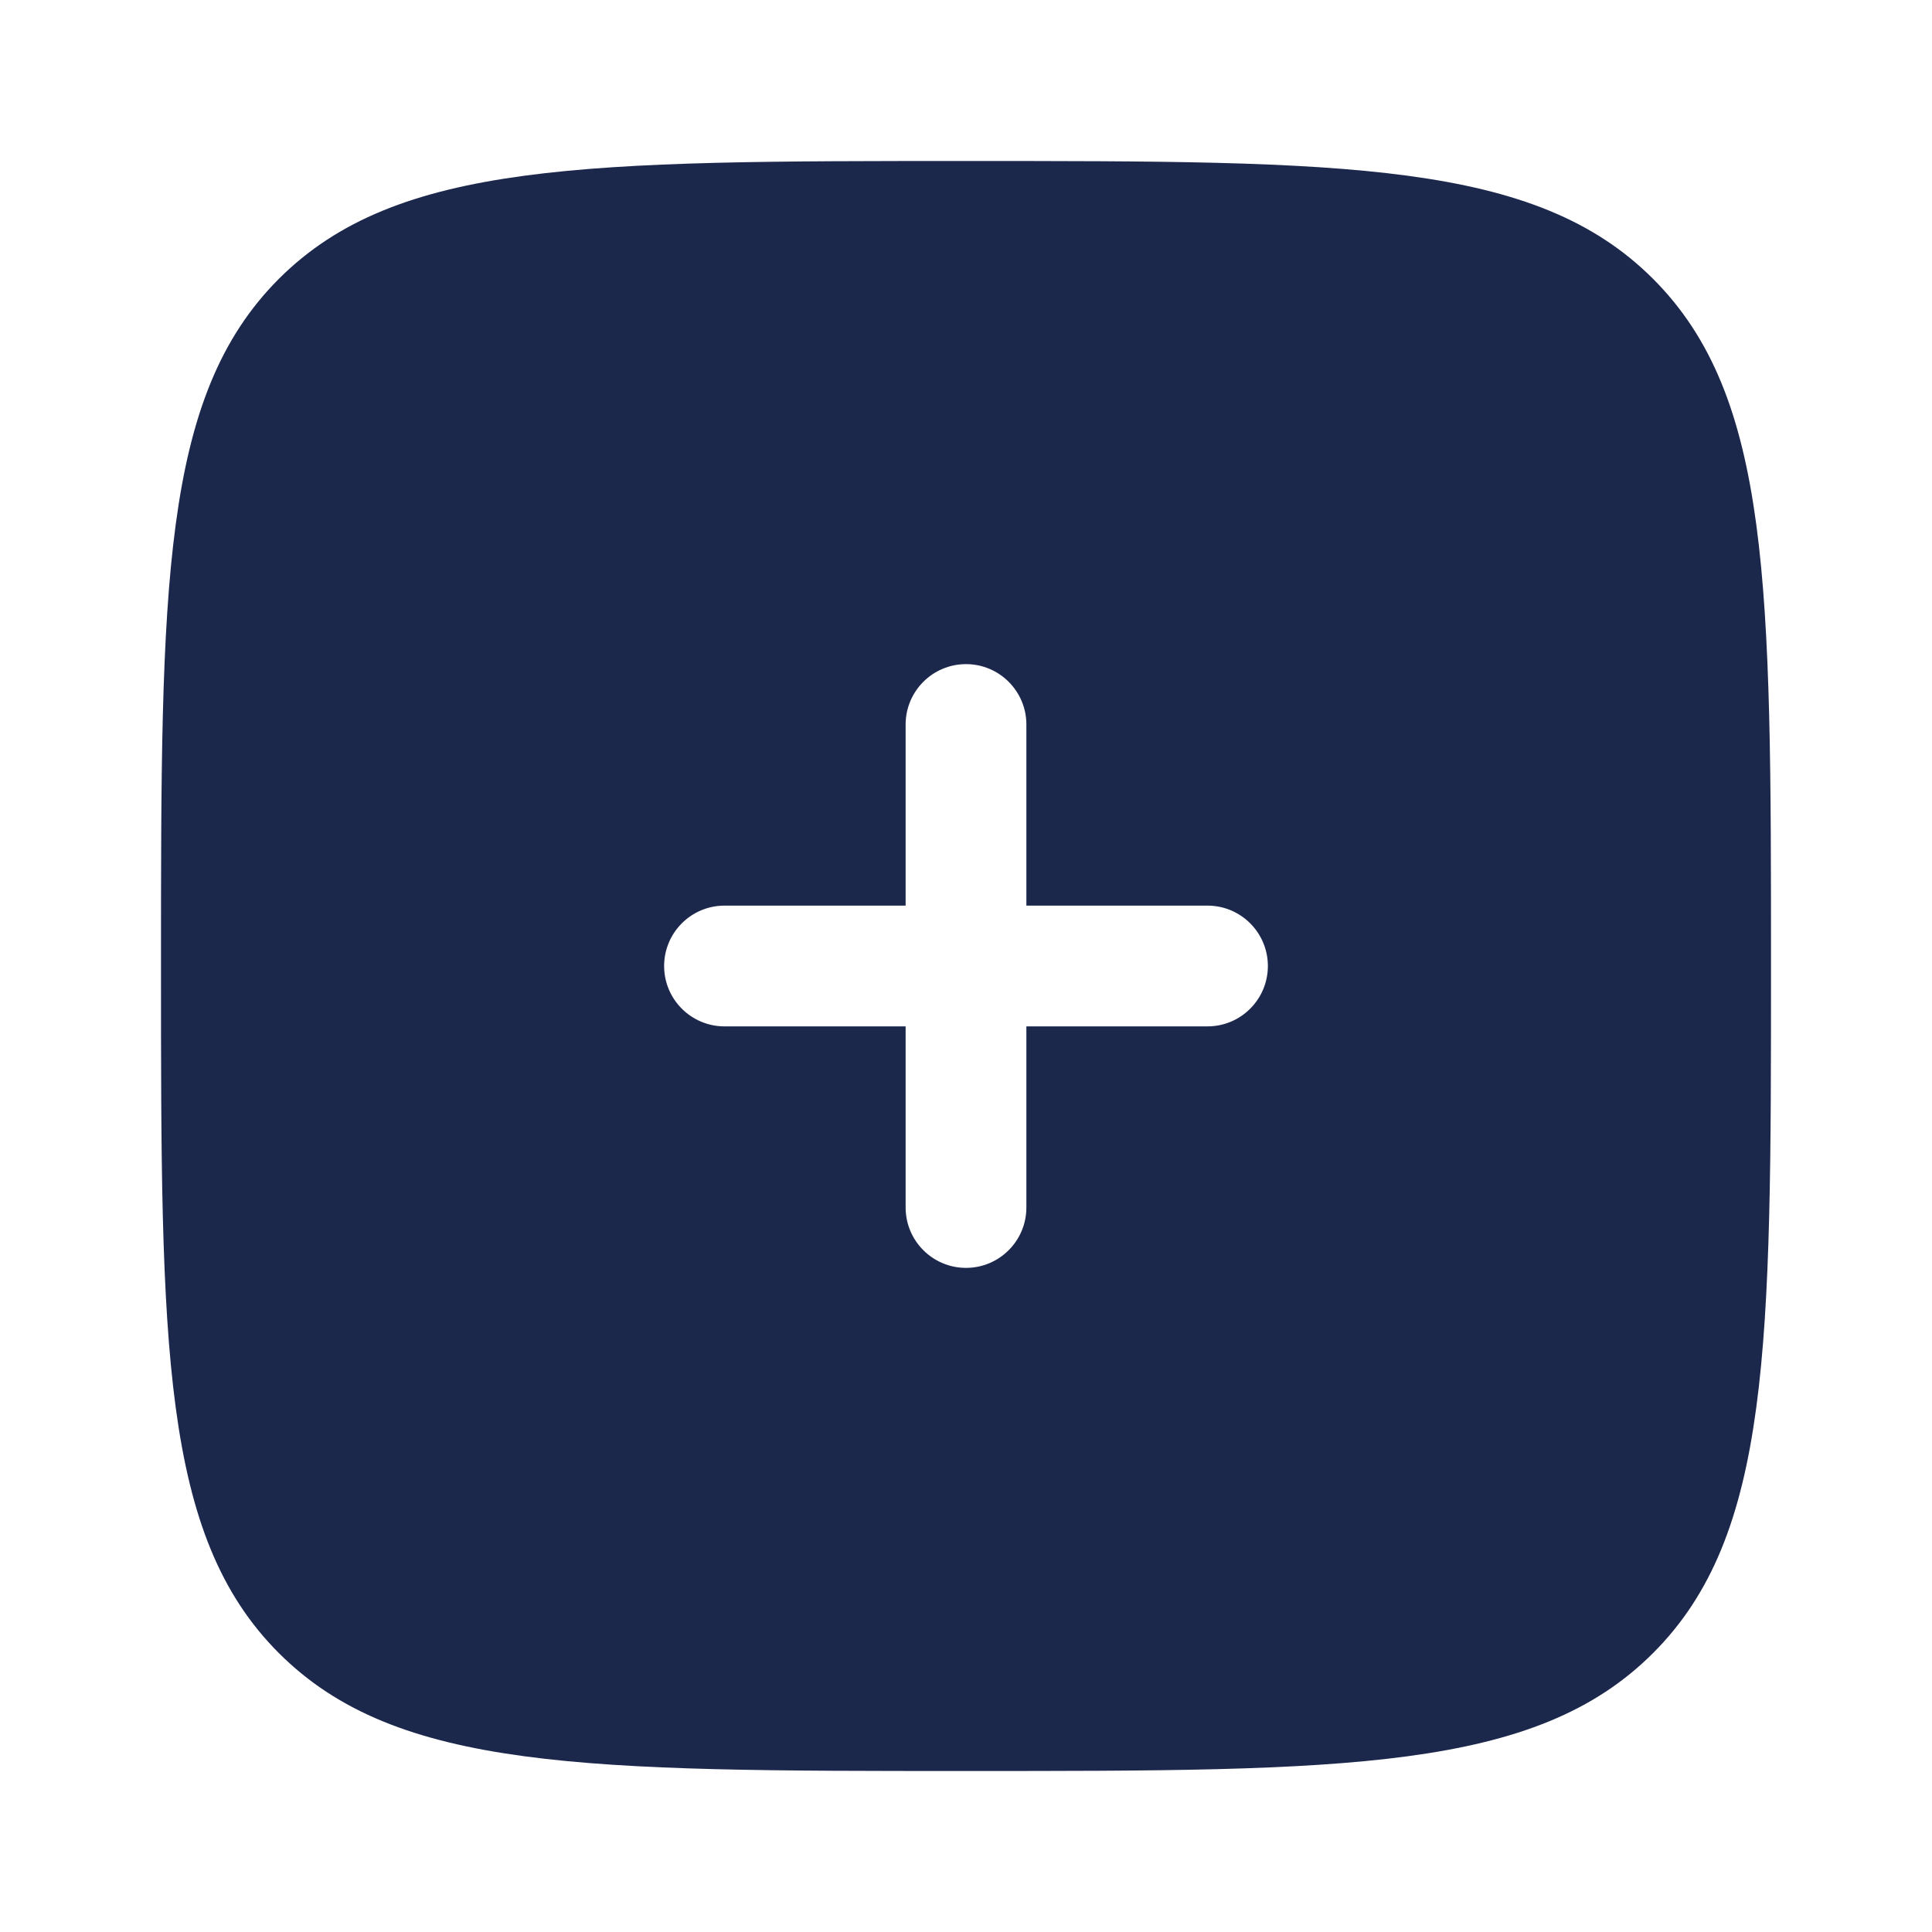
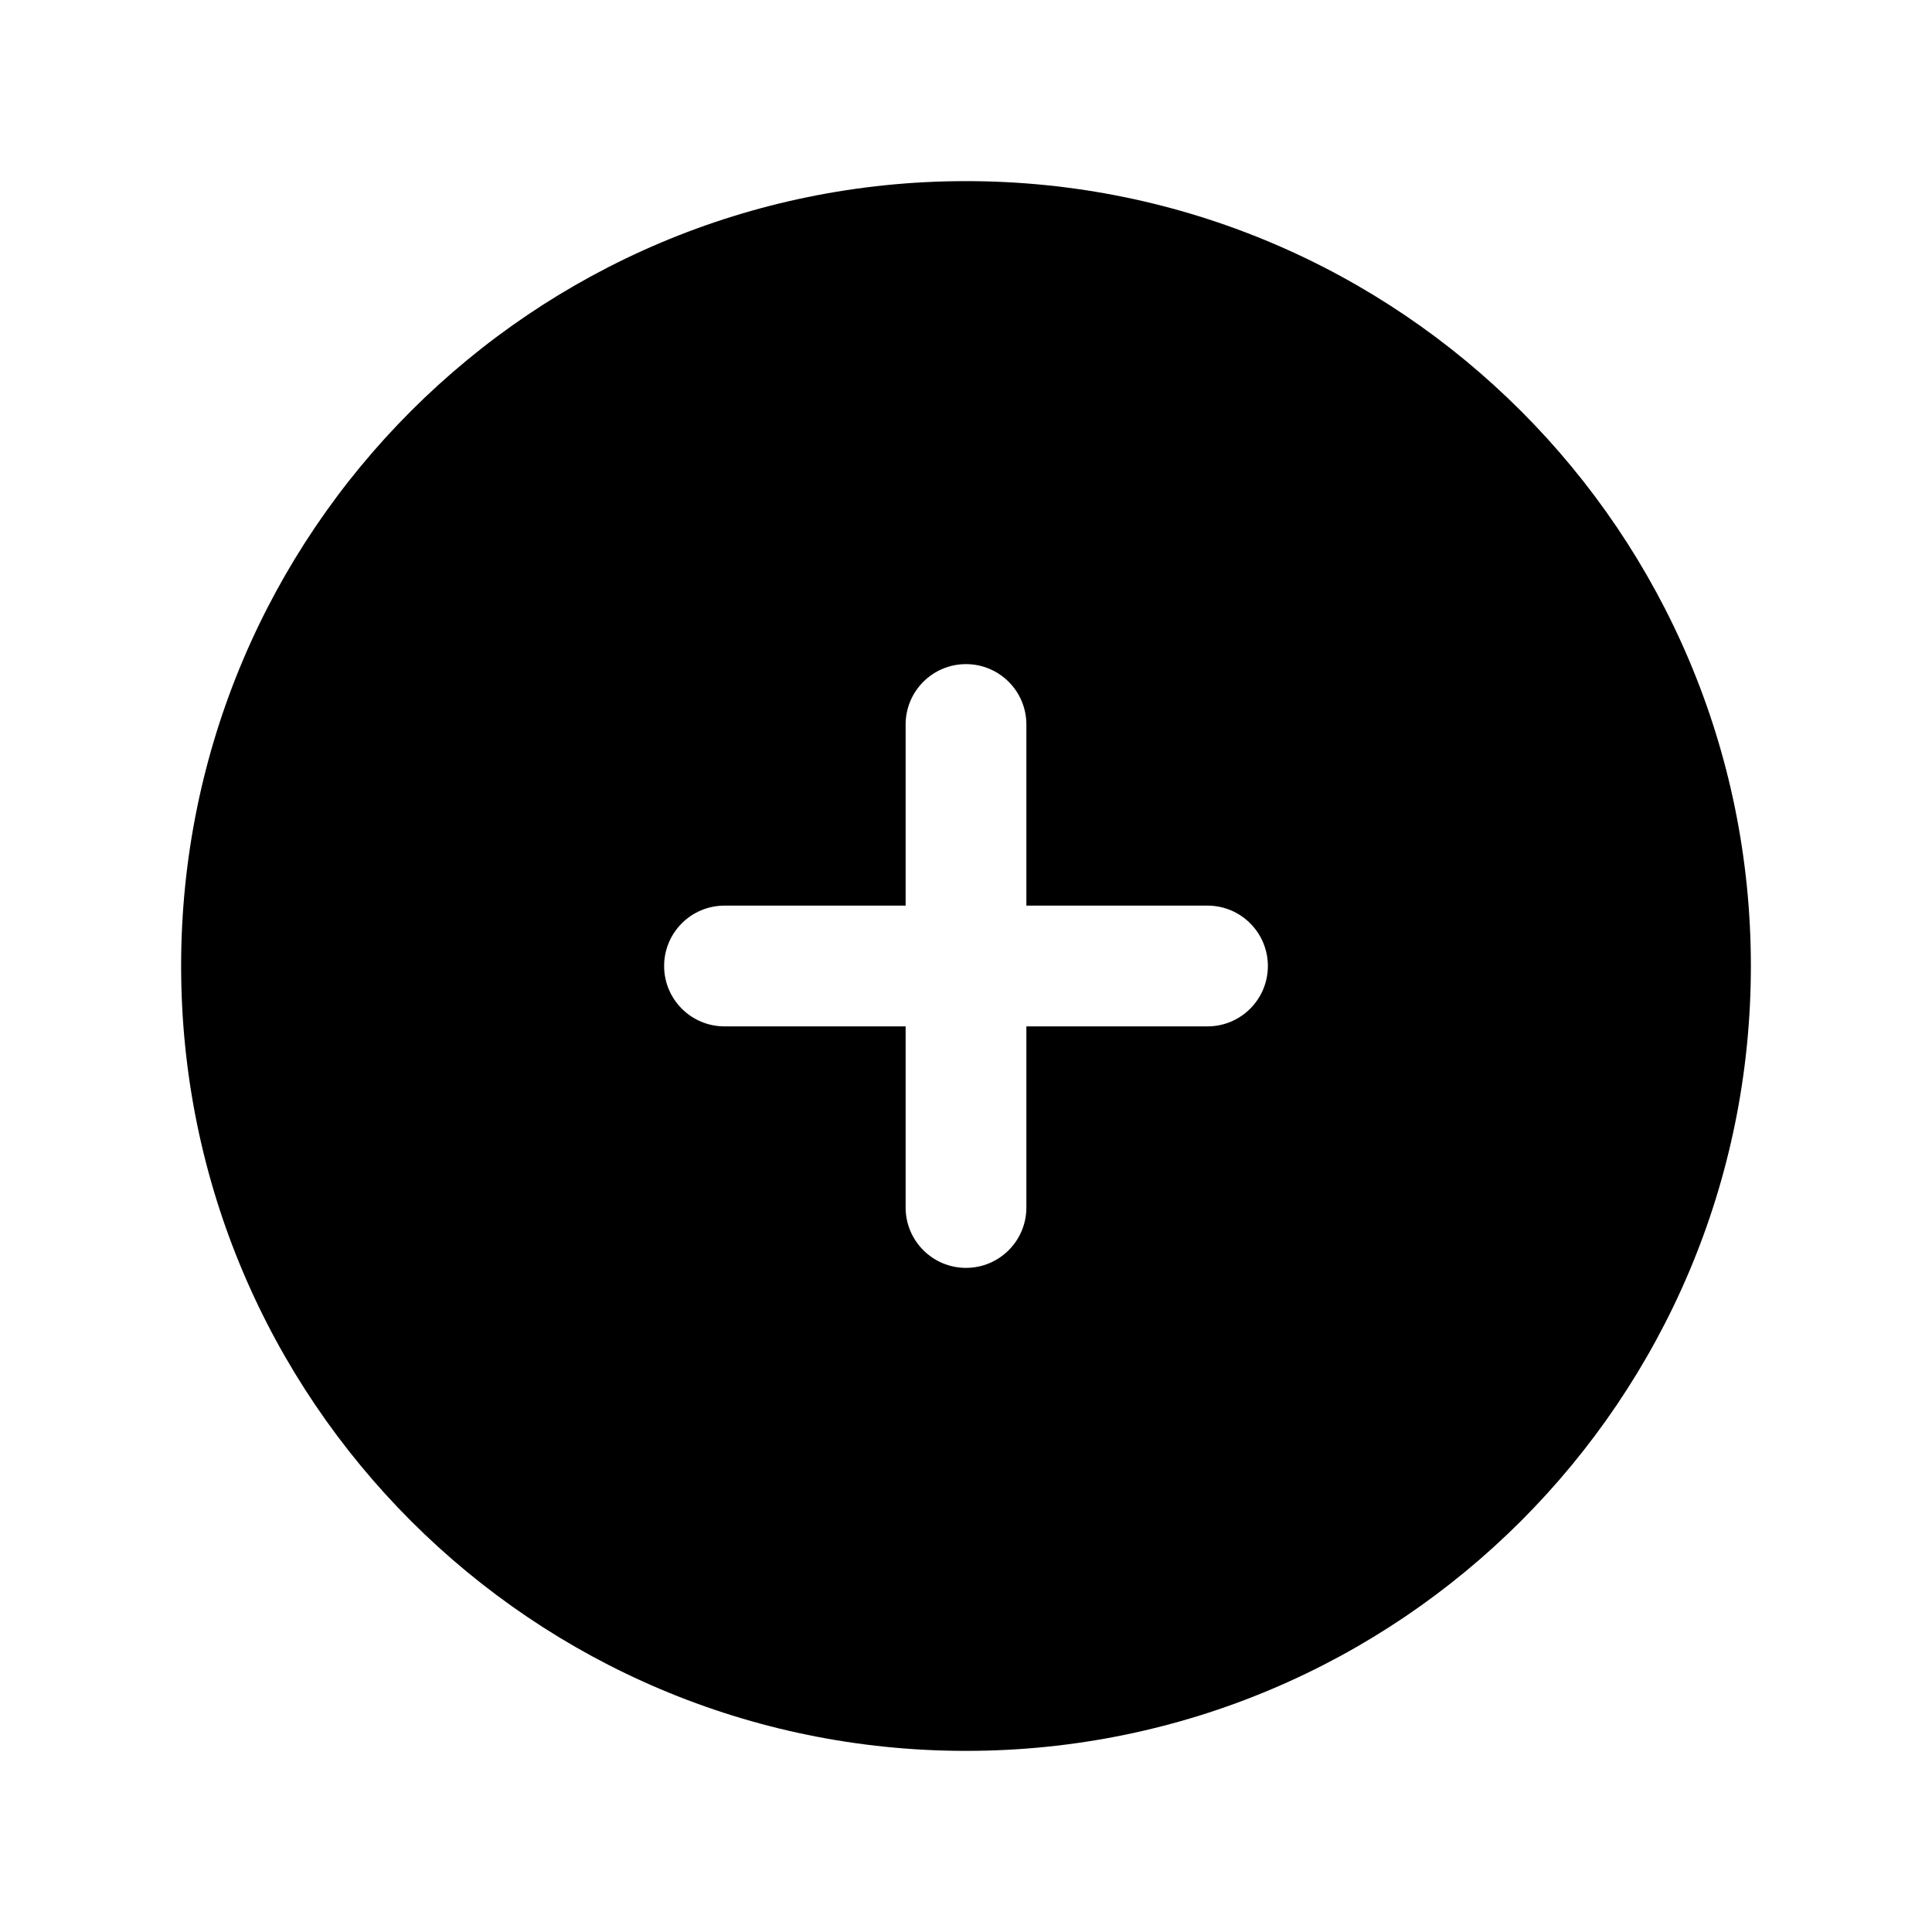
- <svg xmlns="http://www.w3.org/2000/svg" width="800px" height="800px" viewBox="0 0 24 24" fill="none">
-   <path fill-rule="evenodd" clip-rule="evenodd" d="M12 22C7.286 22 4.929 22 3.464 20.535C2 19.071 2 16.714 2 12C2 7.286 2 4.929 3.464 3.464C4.929 2 7.286 2 12 2C16.714 2 19.071 2 20.535 3.464C22 4.929 22 7.286 22 12C22 16.714 22 19.071 20.535 20.535C19.071 22 16.714 22 12 22ZM12 8.25C12.414 8.25 12.75 8.586 12.75 9V11.25H15C15.414 11.25 15.75 11.586 15.75 12C15.75 12.414 15.414 12.75 15 12.75H12.75L12.75 15C12.75 15.414 12.414 15.75 12 15.75C11.586 15.75 11.25 15.414 11.25 15V12.75H9C8.586 12.75 8.25 12.414 8.25 12C8.25 11.586 8.586 11.25 9 11.25H11.25L11.25 9C11.25 8.586 11.586 8.25 12 8.25Z" fill="#1C274C" />
+ <svg xmlns="http://www.w3.org/2000/svg" viewBox="0 0 24 24" fill="currentColor" class="w-6 h-6">
+   <path fill-rule="evenodd" d="M12 2.25c-5.385 0-9.75 4.365-9.75 9.75s4.365 9.75 9.75 9.75 9.75-4.365 9.75-9.75S17.385 2.25 12 2.25ZM12.75 9a.75.75 0 0 0-1.5 0v2.25H9a.75.75 0 0 0 0 1.5h2.25V15a.75.75 0 0 0 1.5 0v-2.25H15a.75.75 0 0 0 0-1.5h-2.25V9Z" clip-rule="evenodd" />
</svg>
